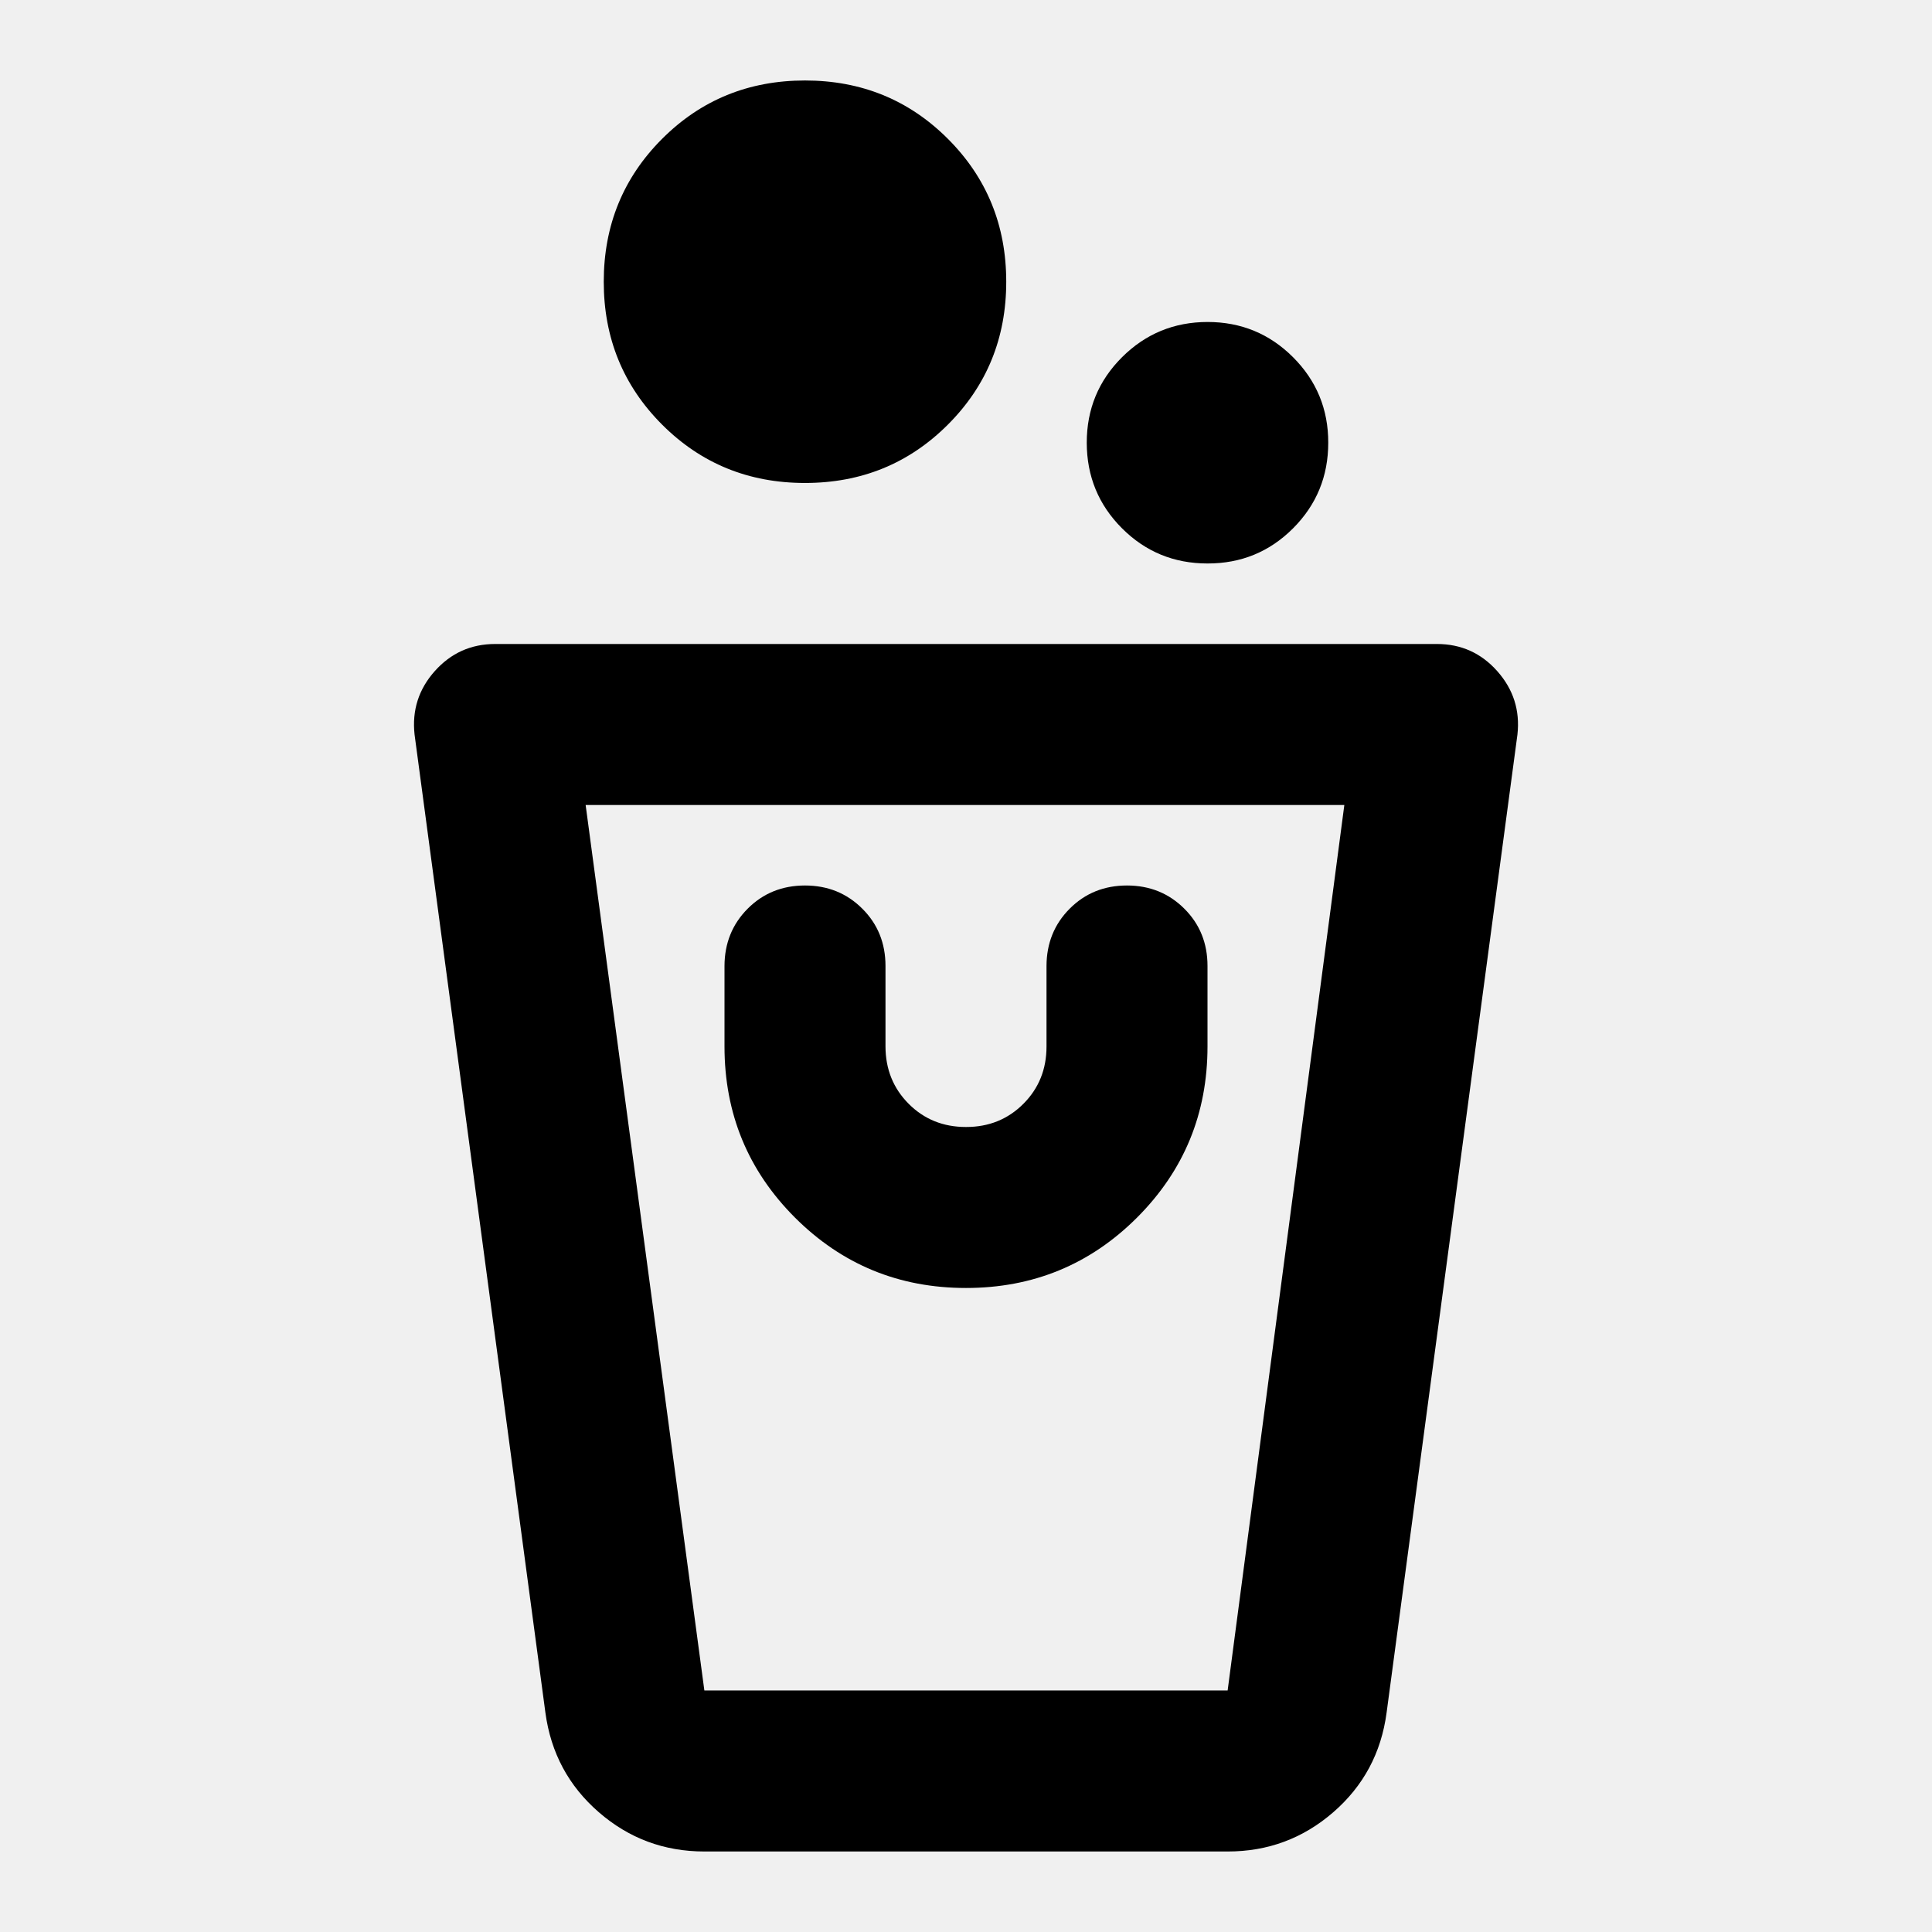
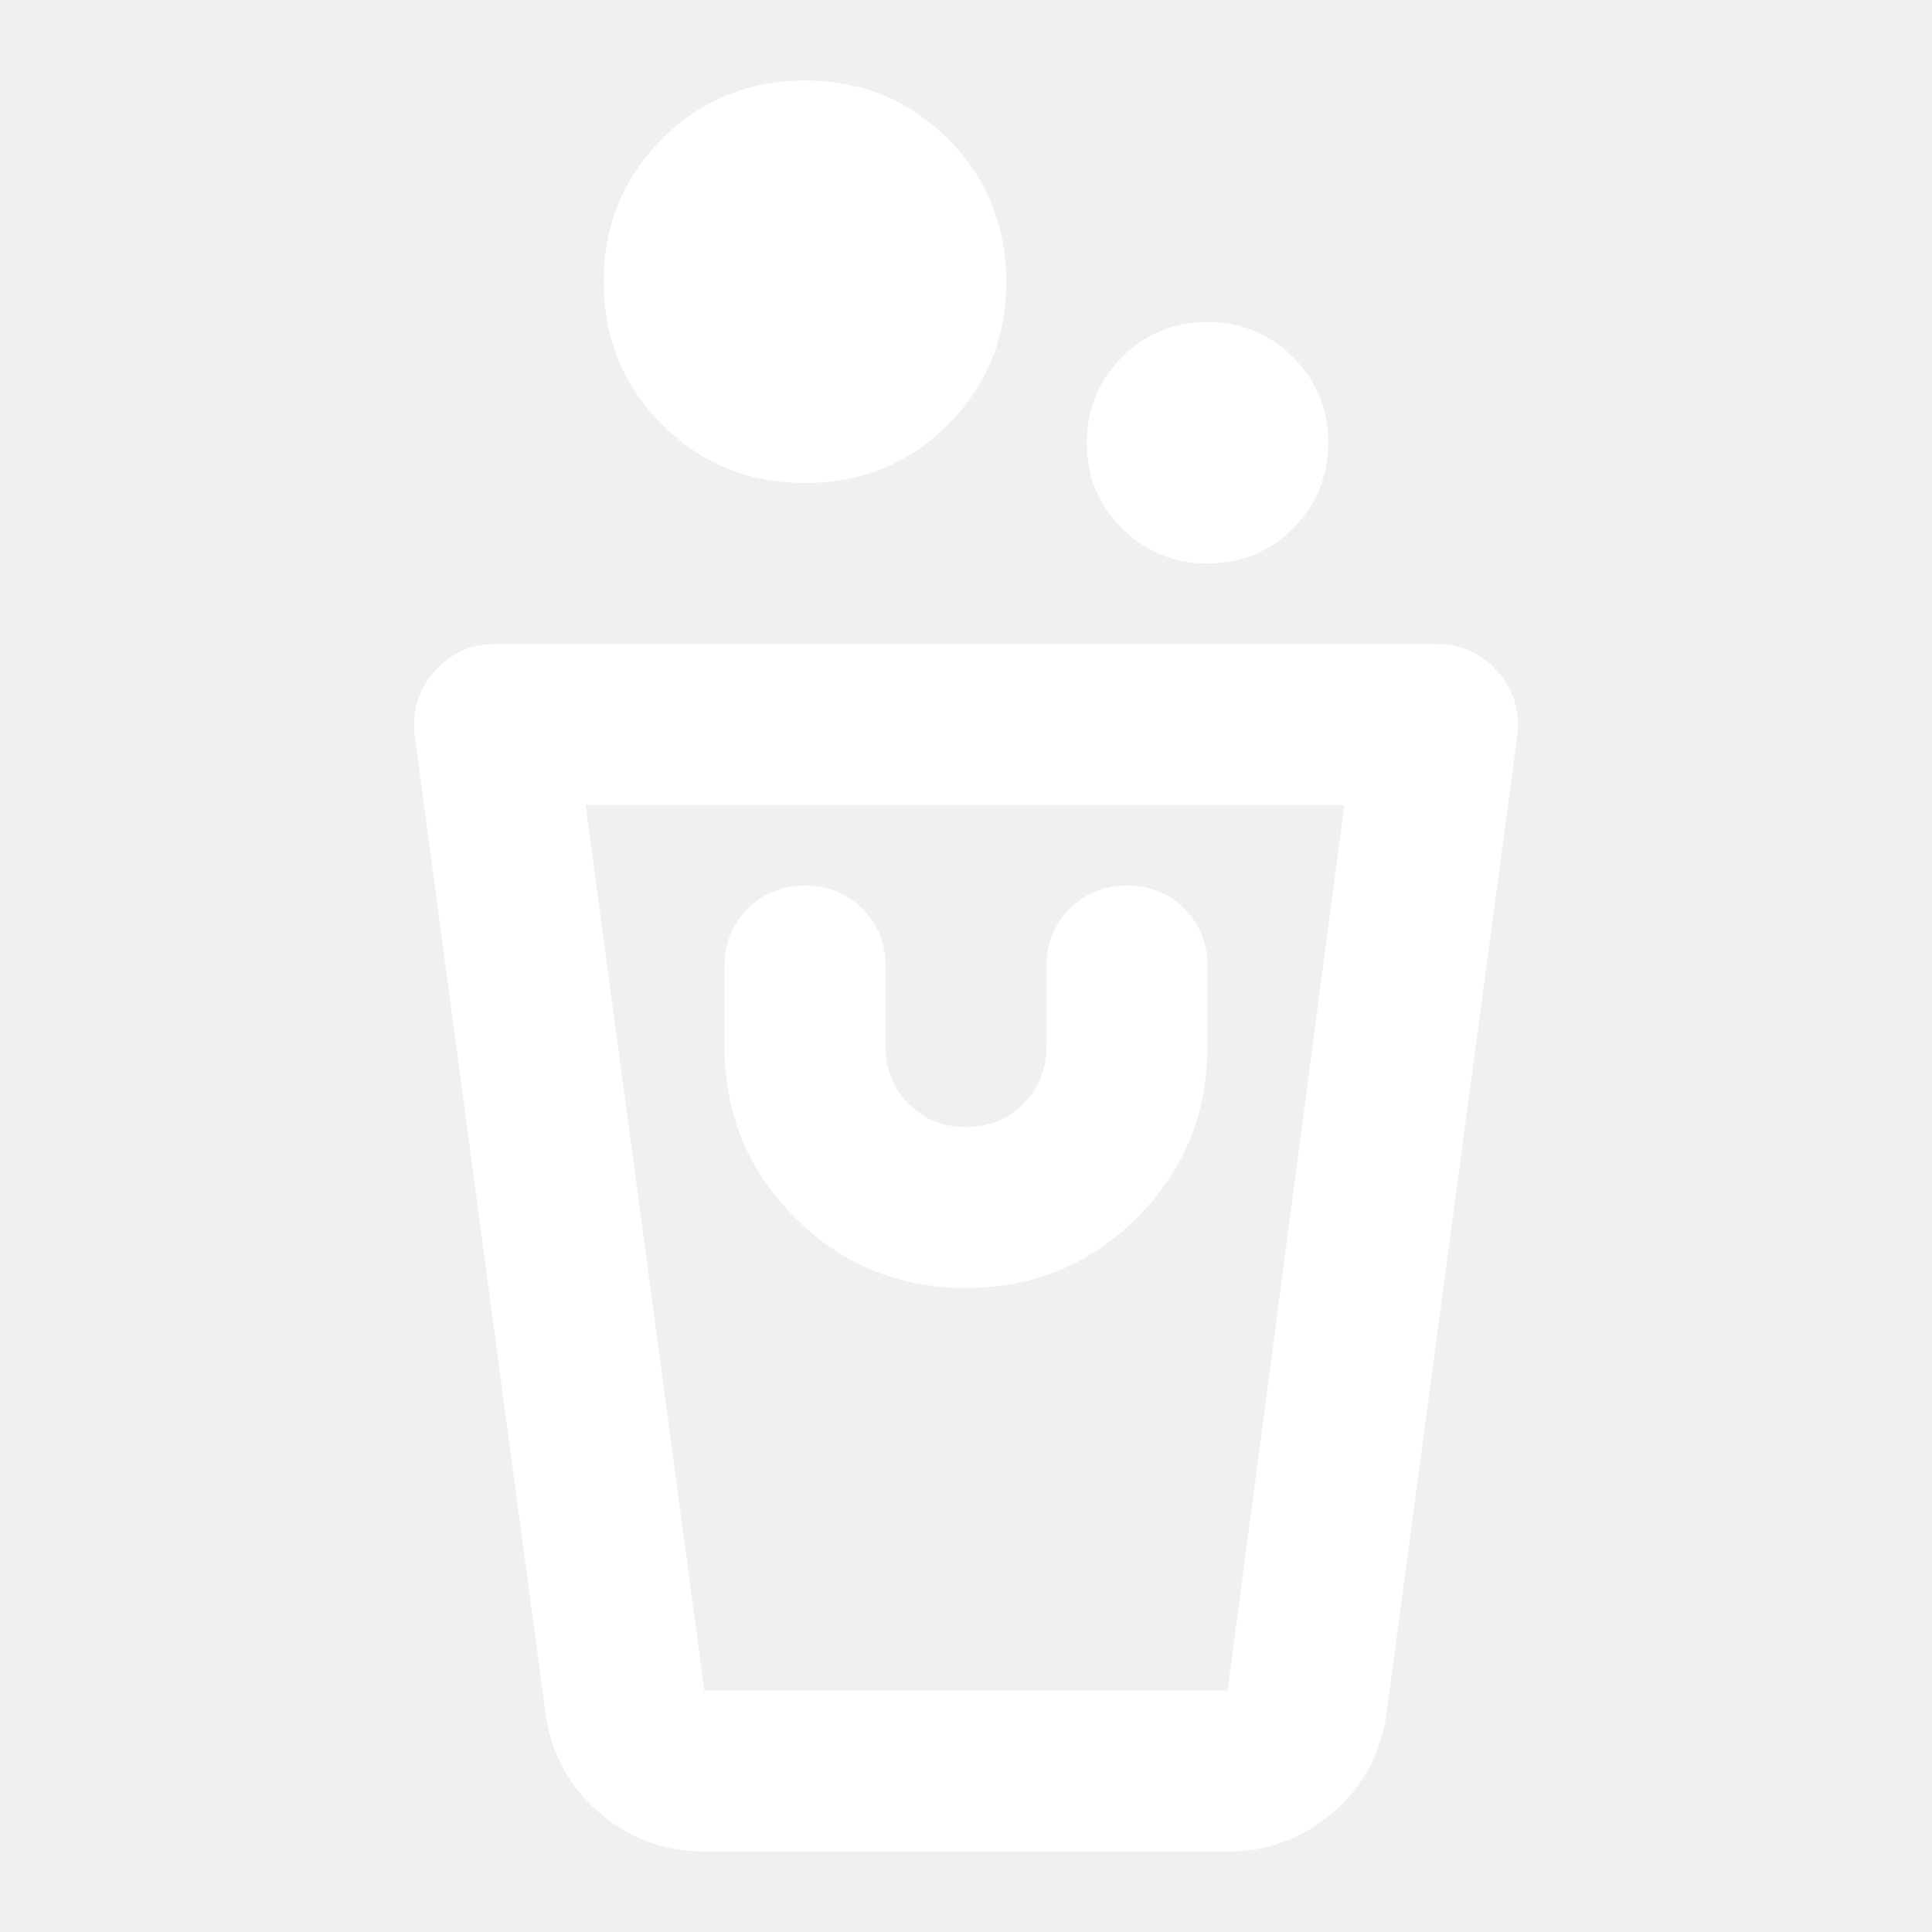
<svg xmlns="http://www.w3.org/2000/svg" width="64" height="64" viewBox="0 0 64 64" fill="none">
-   <path d="M23.333 61.333C22 61.333 20.834 60.899 19.835 60.031C18.836 59.164 18.246 58.064 18.067 56.733L13.733 24.333C13.645 23.533 13.867 22.833 14.4 22.234C14.933 21.635 15.6 21.334 16.4 21.333H47.6C48.4 21.333 49.067 21.633 49.6 22.234C50.133 22.835 50.356 23.535 50.267 24.333L45.933 56.733C45.756 58.066 45.166 59.166 44.165 60.034C43.164 60.902 41.998 61.334 40.667 61.333H23.333ZM23.333 55.999H40.667L44.533 26.666H19.4L23.333 55.999ZM32 42.666C34.222 42.666 36.111 41.888 37.667 40.333C39.222 38.777 40 36.888 40 34.666V31.999C40 31.244 39.744 30.611 39.232 30.101C38.72 29.59 38.087 29.334 37.333 29.333C36.578 29.333 35.945 29.589 35.435 30.101C34.925 30.613 34.669 31.246 34.667 31.999V34.666C34.667 35.422 34.411 36.055 33.899 36.567C33.387 37.079 32.754 37.334 32 37.333C31.244 37.333 30.612 37.077 30.101 36.565C29.591 36.053 29.335 35.42 29.333 34.666V31.999C29.333 31.244 29.077 30.611 28.565 30.101C28.053 29.59 27.421 29.334 26.667 29.333C25.911 29.333 25.278 29.589 24.768 30.101C24.258 30.613 24.002 31.246 24 31.999V34.666C24 36.888 24.778 38.777 26.333 40.333C27.889 41.888 29.778 42.666 32 42.666ZM40 18.666C38.889 18.666 37.945 18.278 37.168 17.501C36.391 16.724 36.002 15.779 36 14.666C36 13.555 36.389 12.611 37.168 11.834C37.947 11.057 38.891 10.668 40 10.666C41.111 10.666 42.056 11.055 42.835 11.834C43.613 12.613 44.002 13.557 44 14.666C44 15.777 43.612 16.722 42.835 17.501C42.058 18.279 41.113 18.668 40 18.666ZM26.667 15.999C24.8 15.999 23.222 15.355 21.933 14.066C20.645 12.777 20 11.199 20 9.333C20 7.466 20.645 5.888 21.933 4.599C23.222 3.31 24.8 2.666 26.667 2.666C28.533 2.666 30.111 3.31 31.4 4.599C32.689 5.888 33.333 7.466 33.333 9.333C33.333 11.199 32.689 12.777 31.4 14.066C30.111 15.355 28.533 15.999 26.667 15.999Z" fill="black" />
+   <path d="M23.333 61.334C22 61.334 20.834 60.9 19.835 60.032C18.836 59.165 18.246 58.065 18.067 56.734L13.733 24.334C13.645 23.534 13.867 22.834 14.4 22.235C14.933 21.636 15.6 21.335 16.4 21.334H47.6C48.4 21.334 49.067 21.634 49.6 22.235C50.133 22.836 50.356 23.535 50.267 24.334L45.933 56.734C45.756 58.067 45.166 59.167 44.165 60.035C43.164 60.903 41.998 61.335 40.667 61.334H23.333ZM23.333 56H40.667L44.533 26.667H19.4L23.333 56ZM32 42.667C34.222 42.667 36.111 41.889 37.667 40.334C39.222 38.778 40 36.889 40 34.667V32C40 31.245 39.744 30.612 39.232 30.102C38.72 29.591 38.087 29.335 37.333 29.334C36.578 29.334 35.945 29.59 35.435 30.102C34.925 30.614 34.669 31.247 34.667 32V34.667C34.667 35.423 34.411 36.056 33.899 36.568C33.387 37.08 32.754 37.335 32 37.334C31.244 37.334 30.612 37.078 30.101 36.566C29.591 36.054 29.335 35.421 29.333 34.667V32C29.333 31.245 29.077 30.612 28.565 30.102C28.053 29.591 27.421 29.335 26.667 29.334C25.911 29.334 25.278 29.59 24.768 30.102C24.258 30.614 24.002 31.247 24 32V34.667C24 36.889 24.778 38.778 26.333 40.334C27.889 41.889 29.778 42.667 32 42.667ZM40 18.667C38.889 18.667 37.945 18.279 37.168 17.502C36.391 16.725 36.002 15.78 36 14.667C36 13.556 36.389 12.612 37.168 11.835C37.947 11.058 38.891 10.669 40 10.667C41.111 10.667 42.056 11.056 42.835 11.835C43.613 12.614 44.002 13.558 44 14.667C44 15.778 43.612 16.723 42.835 17.502C42.058 18.28 41.113 18.669 40 18.667ZM26.667 16C24.8 16 23.222 15.356 21.933 14.067C20.645 12.778 20 11.2 20 9.334C20 7.467 20.645 5.889 21.933 4.6C23.222 3.311 24.8 2.667 26.667 2.667C28.533 2.667 30.111 3.311 31.4 4.6C32.689 5.889 33.333 7.467 33.333 9.334C33.333 11.2 32.689 12.778 31.4 14.067C30.111 15.356 28.533 16 26.667 16Z" fill="white" />
</svg>
